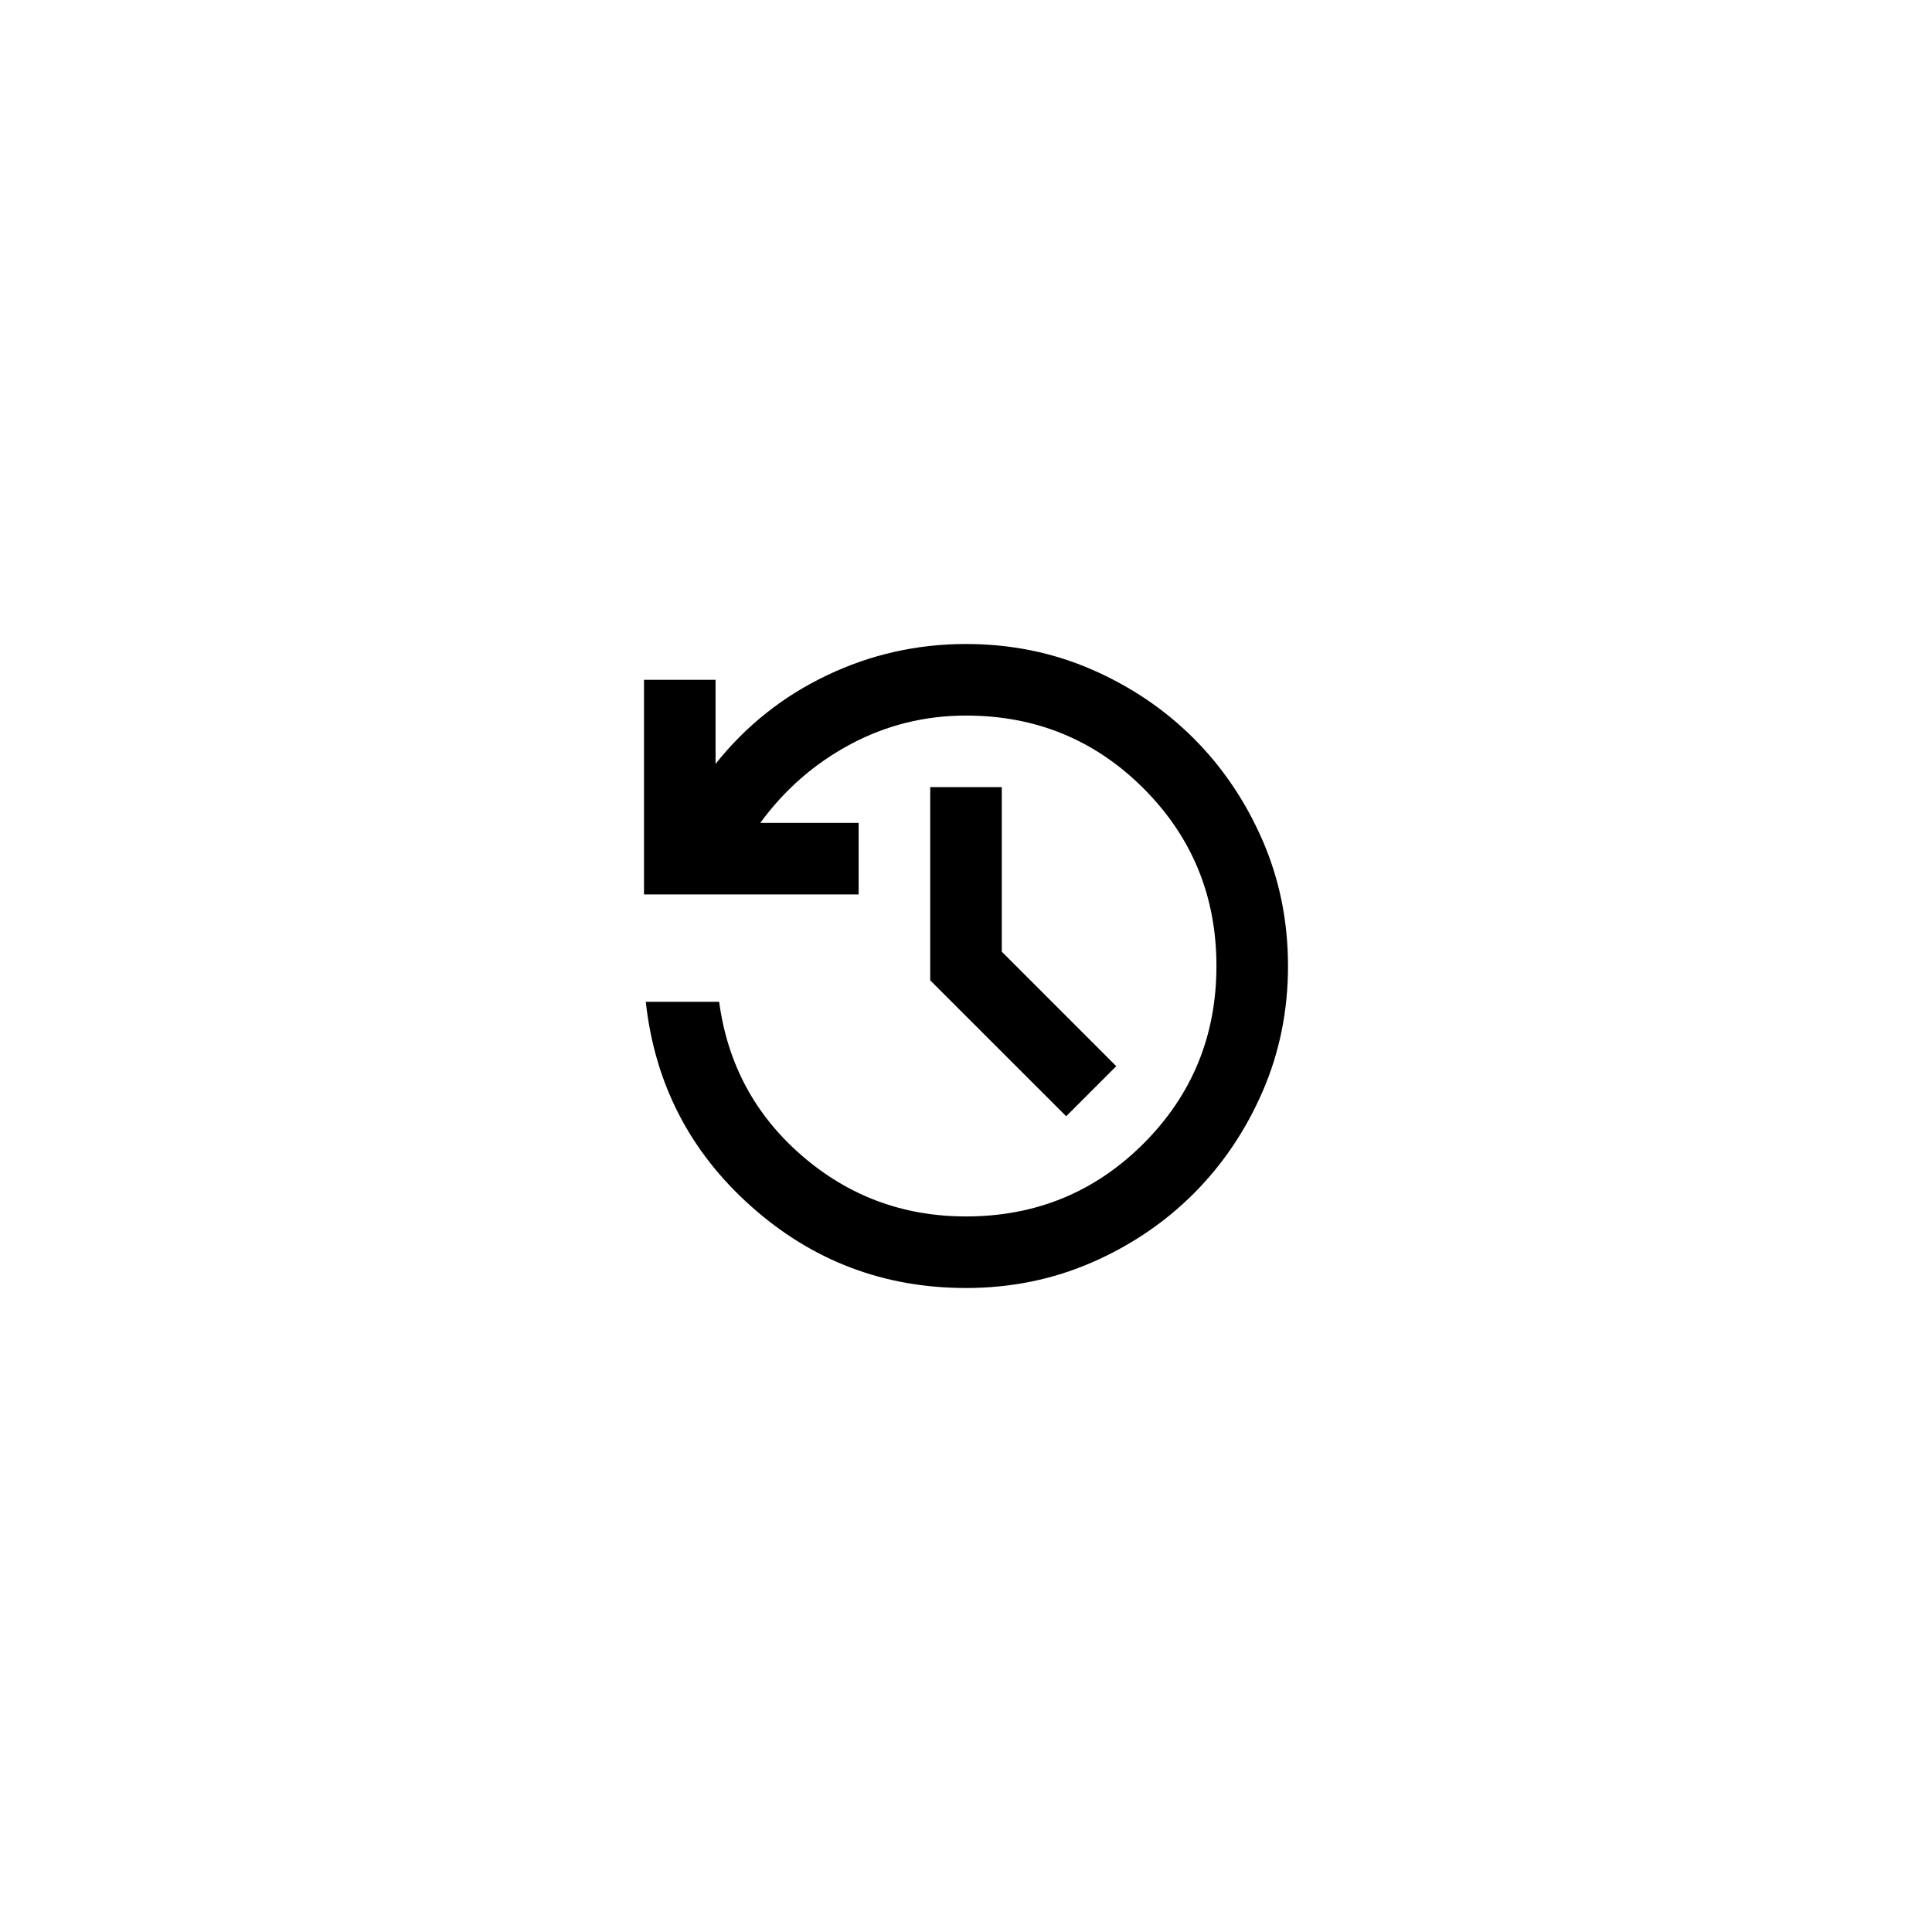
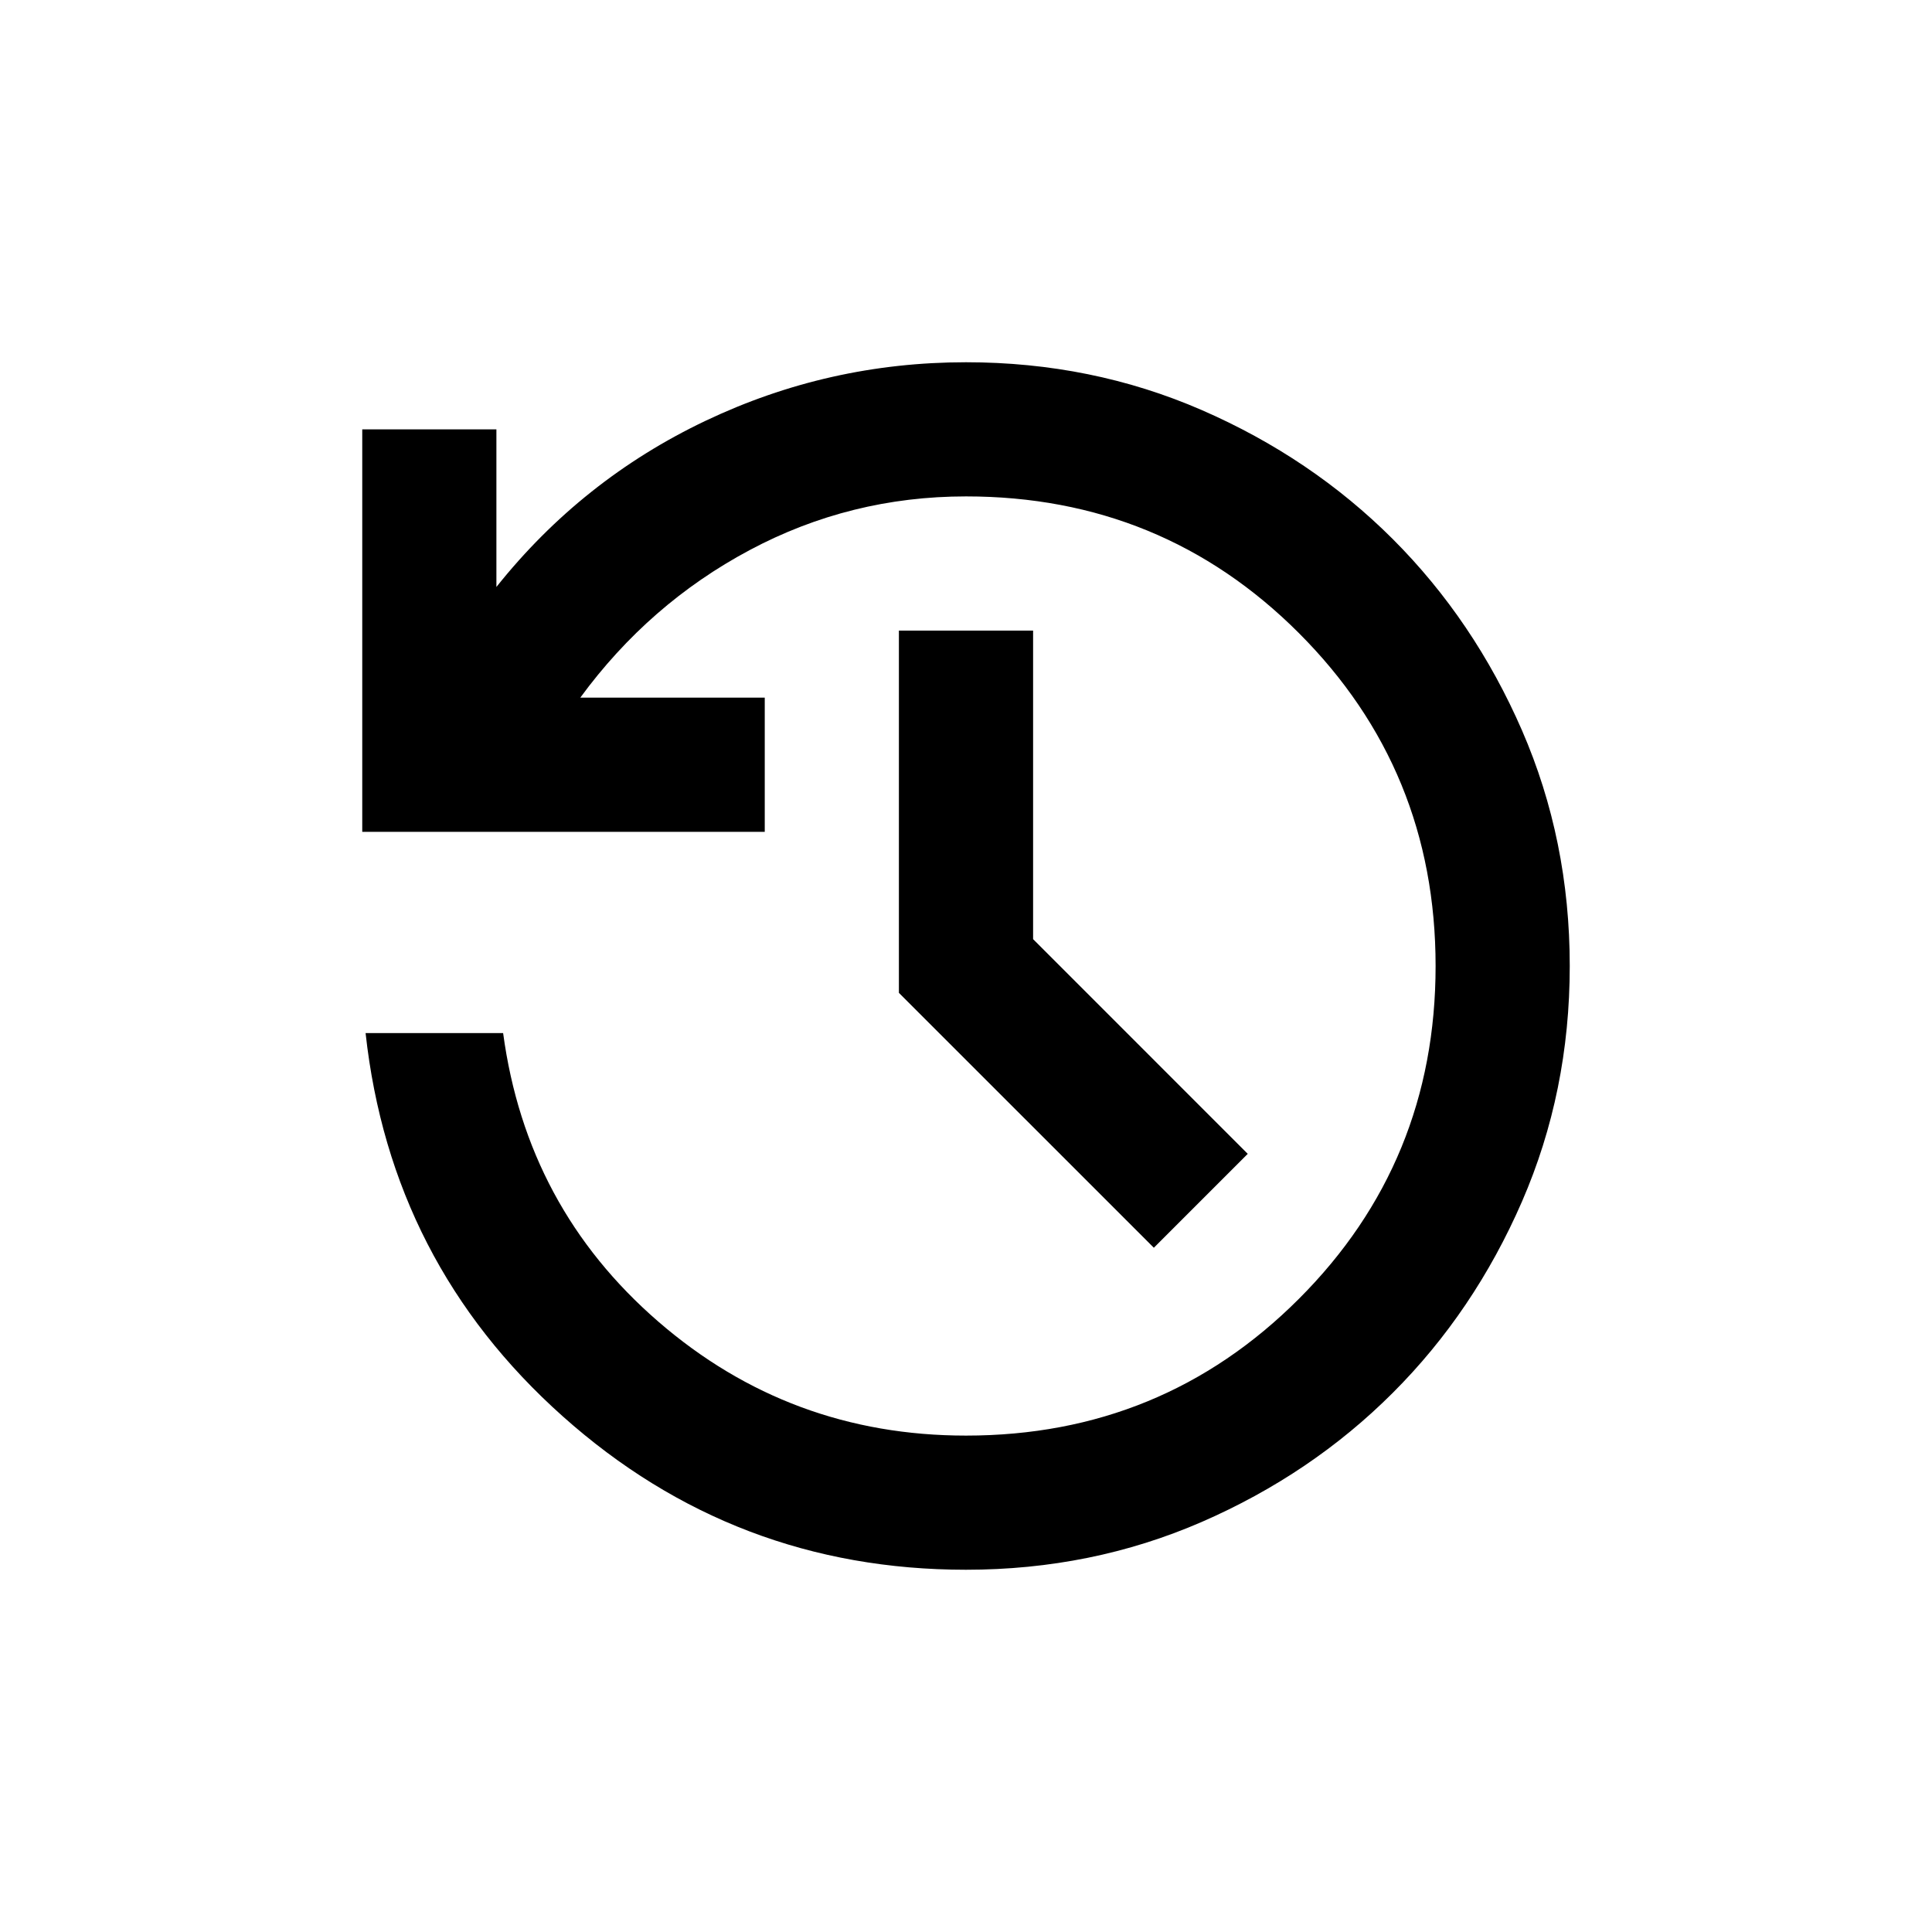
<svg xmlns="http://www.w3.org/2000/svg" width="48" height="48" viewBox="0 0 48 48" fill="none">
-   <path d="M26.489 27.733L23.111 24.356V19.556H24.889V23.644L27.733 26.489L26.489 27.733ZM24 32C21.956 32 20.174 31.322 18.656 29.966C17.137 28.611 16.267 26.919 16.044 24.889H17.867C18.074 26.43 18.759 27.704 19.922 28.711C21.085 29.718 22.444 30.222 24 30.222C25.733 30.222 27.204 29.618 28.411 28.411C29.618 27.204 30.222 25.733 30.222 24C30.222 22.267 29.618 20.796 28.411 19.588C27.204 18.381 25.733 17.778 24 17.778C22.978 17.778 22.022 18.015 21.133 18.489C20.244 18.963 19.496 19.615 18.889 20.444H21.333V22.222H16V16.889H17.778V18.978C18.533 18.03 19.456 17.296 20.545 16.778C21.634 16.259 22.785 16 24 16C25.111 16 26.152 16.211 27.123 16.633C28.093 17.055 28.937 17.626 29.656 18.344C30.374 19.063 30.945 19.907 31.367 20.877C31.789 21.848 32 22.889 32 24C32 25.111 31.789 26.152 31.367 27.122C30.945 28.092 30.374 28.937 29.656 29.655C28.937 30.374 28.093 30.945 27.123 31.367C26.152 31.789 25.111 32 24 32Z" fill="black" />
+   <path d="M28.667 31L22.333 24.667V15.667H25.667V23.333L31 28.667L28.667 31ZM24 39C20.167 39 16.827 37.729 13.98 35.187C11.132 32.646 9.5 29.472 9.083 25.667H12.5C12.889 28.556 14.173 30.944 16.353 32.833C18.534 34.722 21.083 35.667 24 35.667C27.25 35.667 30.007 34.534 32.27 32.27C34.534 30.007 35.667 27.25 35.667 24C35.667 20.75 34.534 17.993 32.27 15.728C30.007 13.465 27.25 12.333 24 12.333C22.083 12.333 20.292 12.778 18.625 13.667C16.958 14.556 15.556 15.778 14.417 17.333H19V20.667H9V10.667H12.333V14.583C13.75 12.806 15.479 11.431 17.522 10.458C19.563 9.486 21.722 9 24 9C26.083 9 28.035 9.396 29.855 10.187C31.674 10.979 33.257 12.048 34.605 13.395C35.952 14.743 37.021 16.326 37.813 18.145C38.604 19.965 39 21.917 39 24C39 26.083 38.604 28.034 37.813 29.853C37.021 31.673 35.952 33.257 34.605 34.603C33.257 35.951 31.674 37.021 29.855 37.813C28.035 38.604 26.083 39 24 39Z" fill="black" />
</svg>
